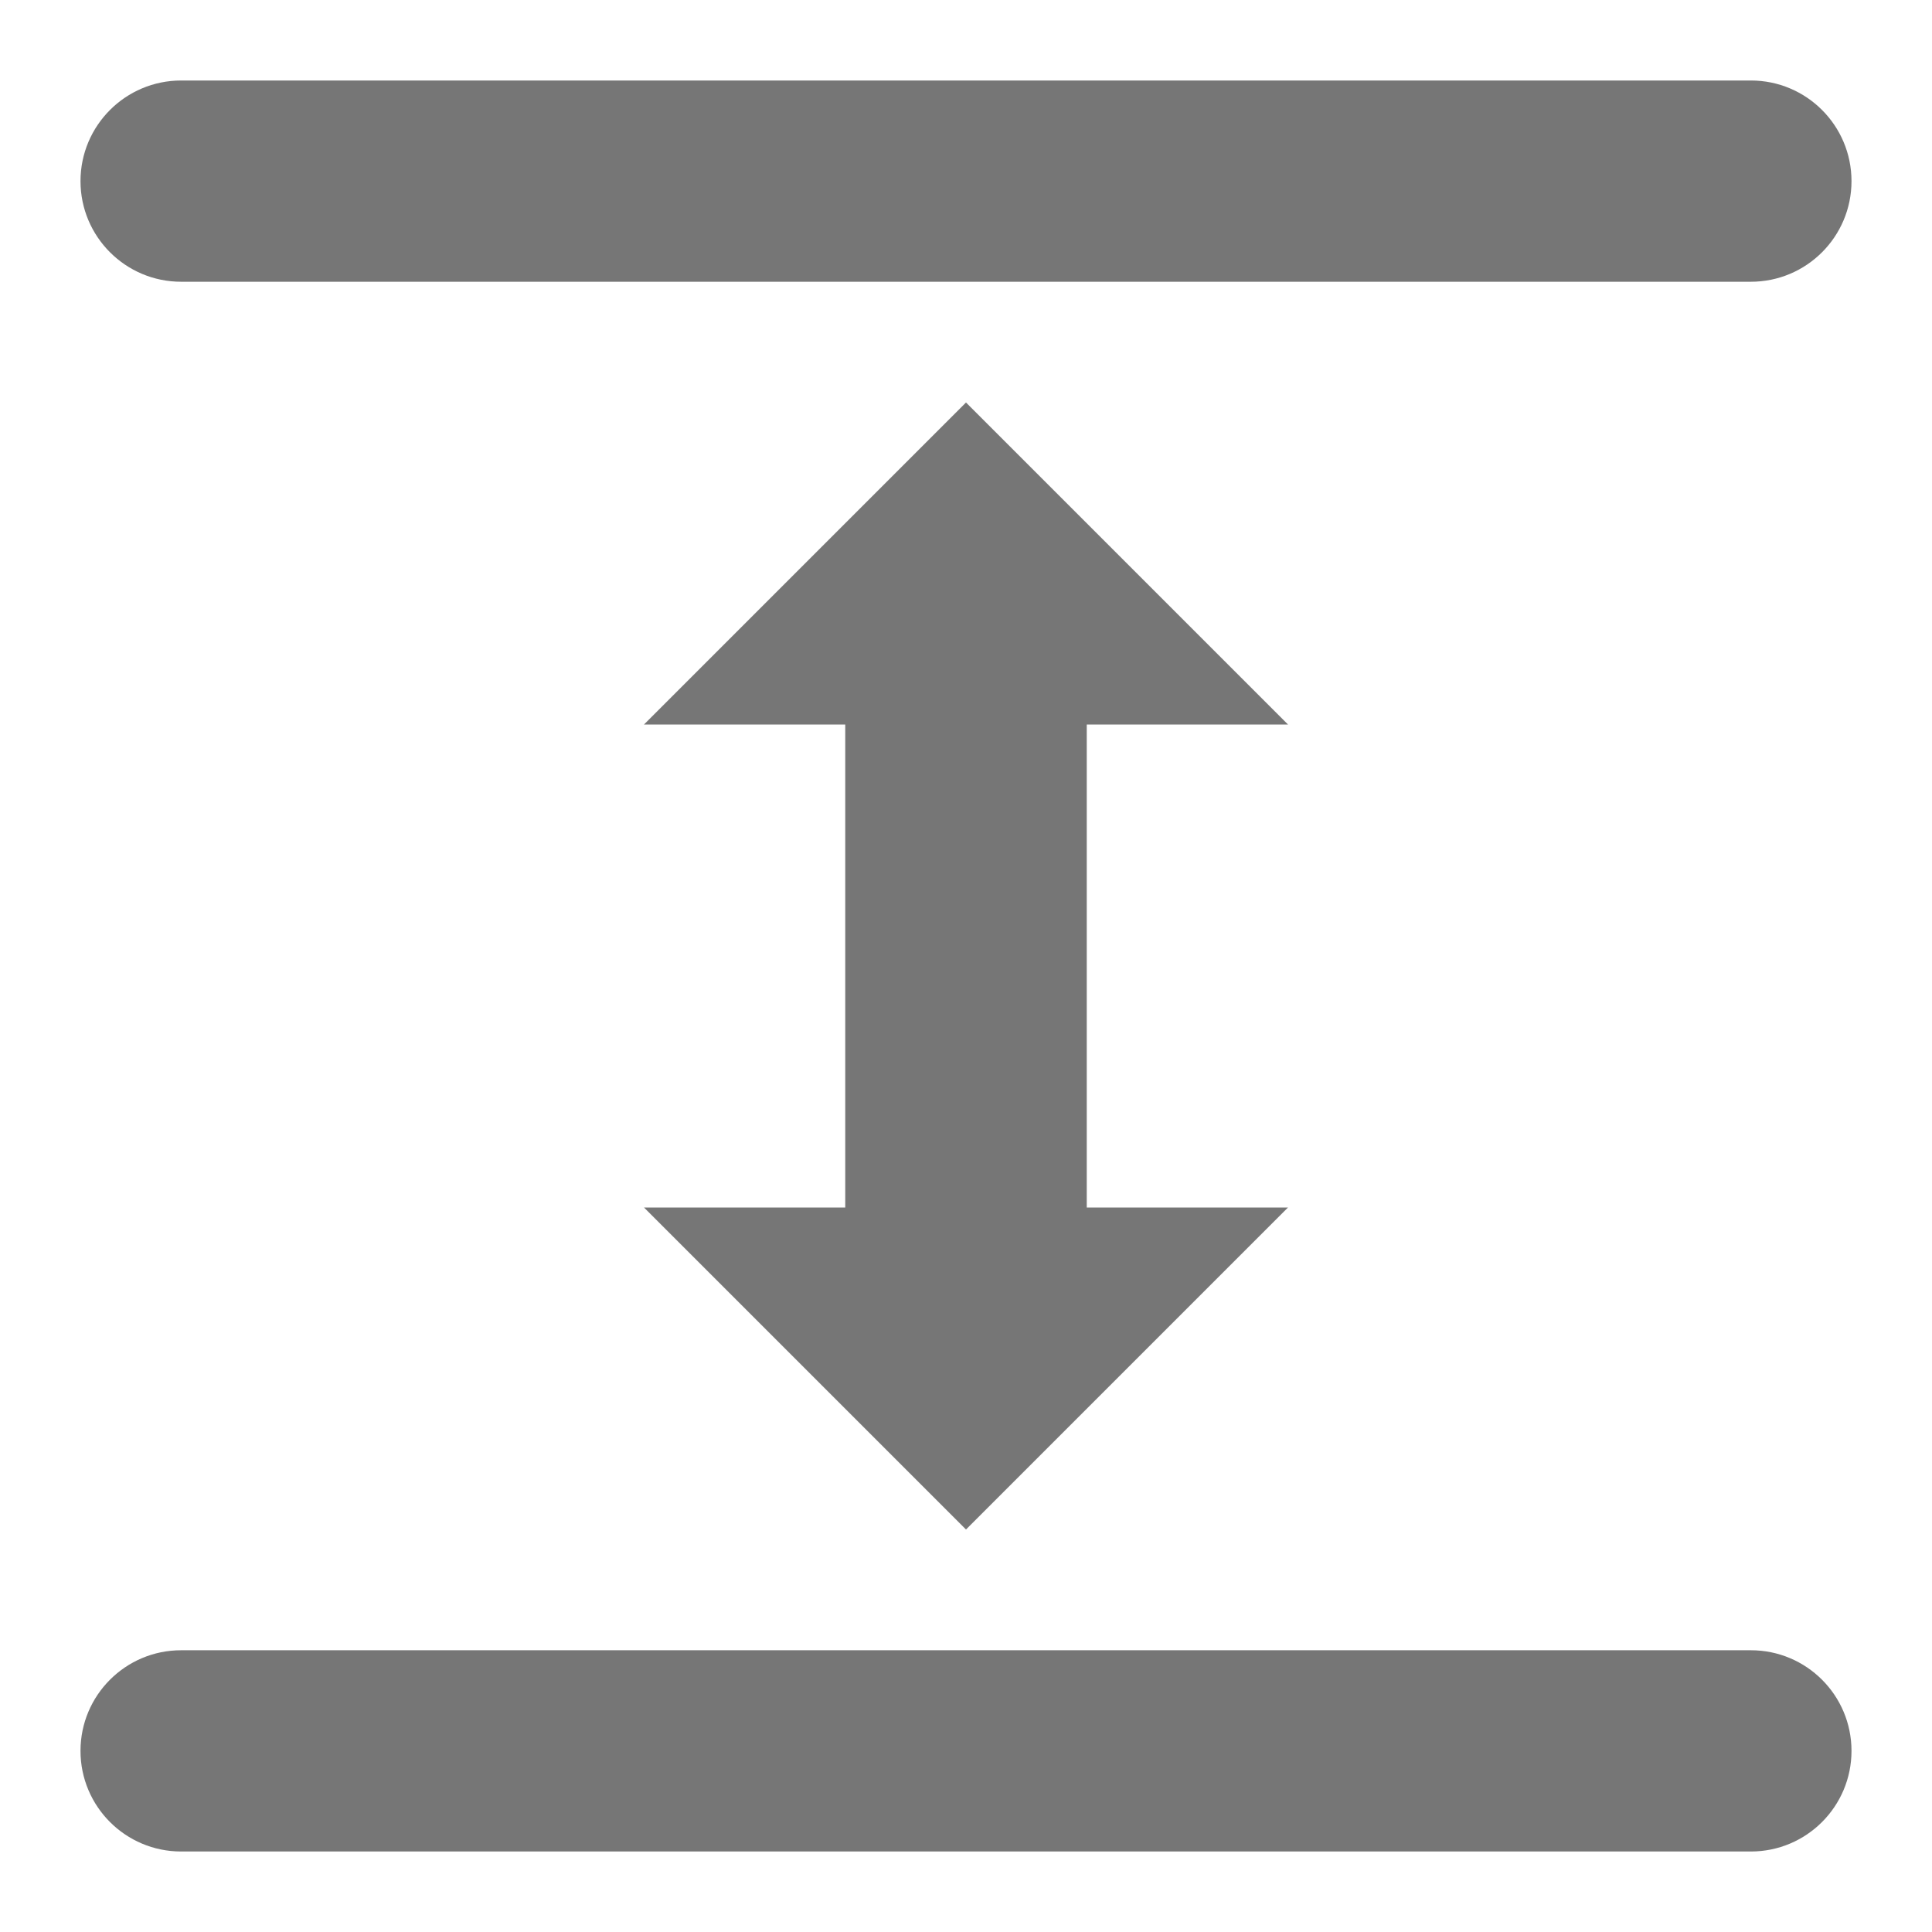
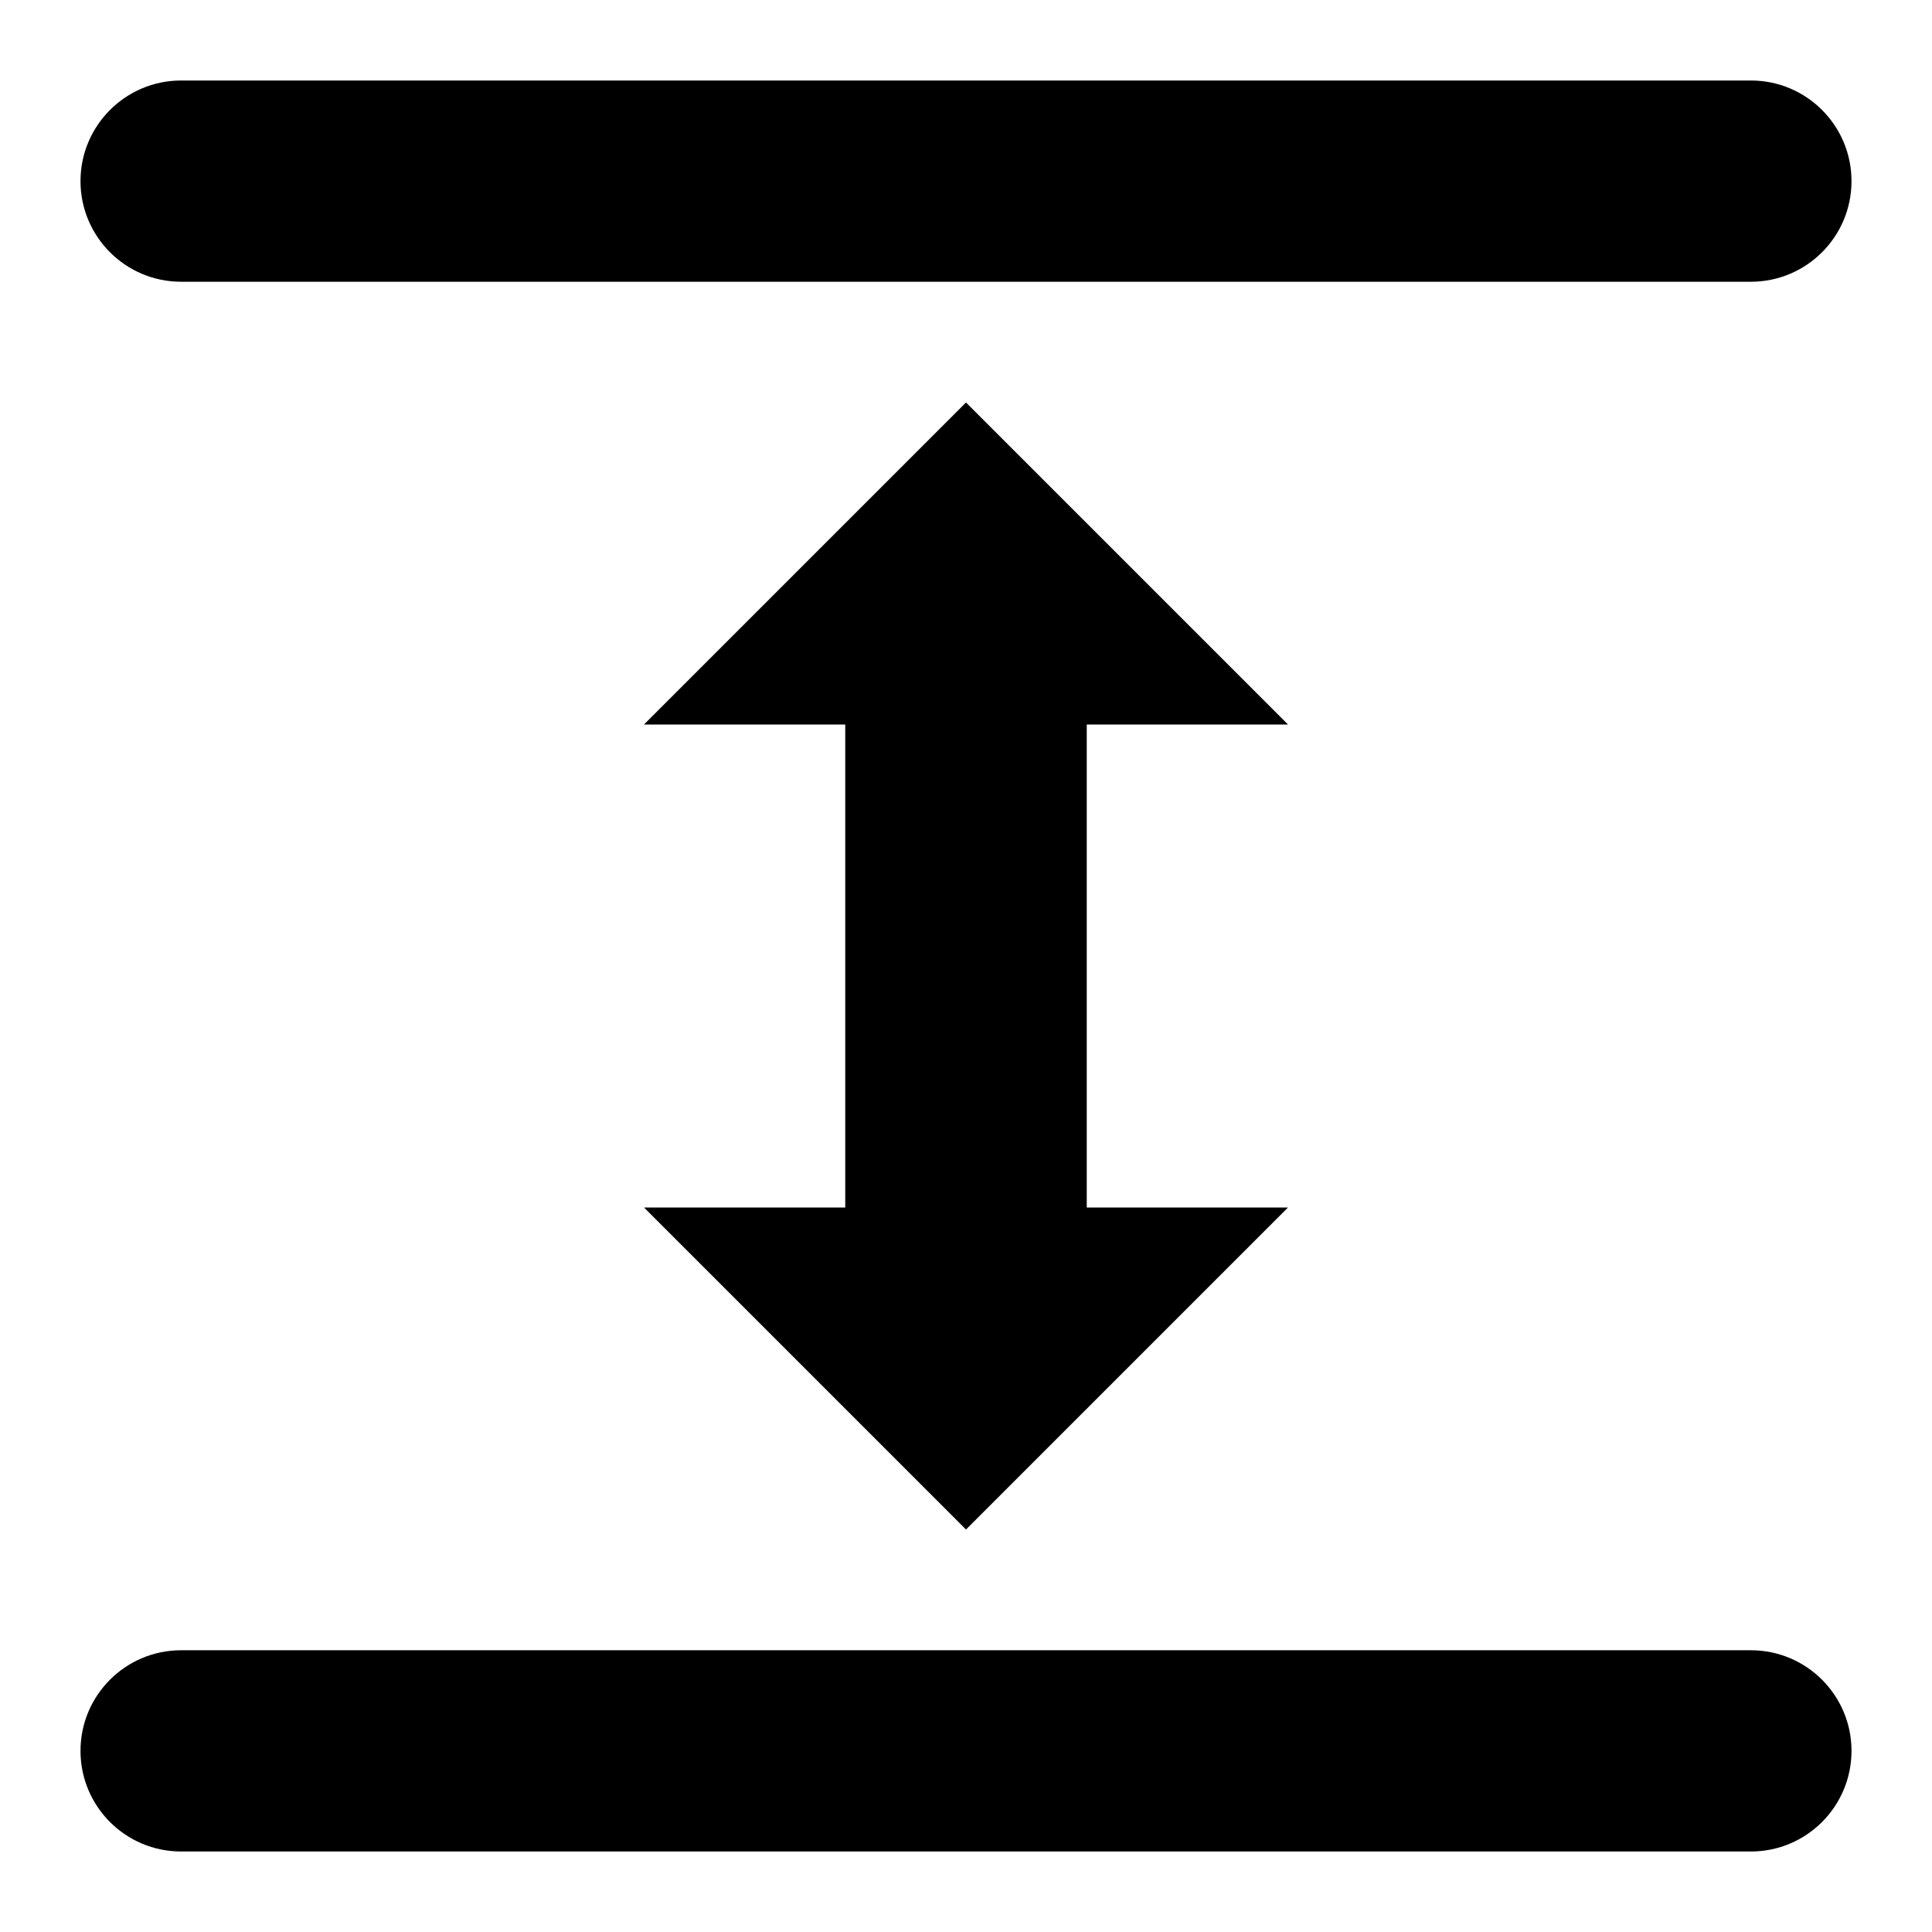
<svg xmlns="http://www.w3.org/2000/svg" width="24" height="24">
-   <path d="M16 9l-4-4-4 4h2.5v6H8l4 4 4-4h-2.5V9H16zm5.75 11.5H2.25a1.25 1.25 0 0 0 0 2.5h19.5a1.25 1.25 0 0 0 0-2.5zM1 2.25C1 1.56 1.56 1 2.25 1h19.5a1.25 1.25 0 0 1 0 2.5H2.25C1.56 3.5 1 2.94 1 2.25z" fill="#767676" fill-rule="evenodd" />
+   <path d="M16 9l-4-4-4 4h2.5v6H8l4 4 4-4h-2.5V9H16zm5.75 11.5H2.25a1.25 1.25 0 0 0 0 2.5h19.5a1.25 1.25 0 0 0 0-2.5zM1 2.25C1 1.56 1.56 1 2.25 1h19.5a1.25 1.25 0 0 1 0 2.5H2.25C1.56 3.5 1 2.94 1 2.25z" />
</svg>
